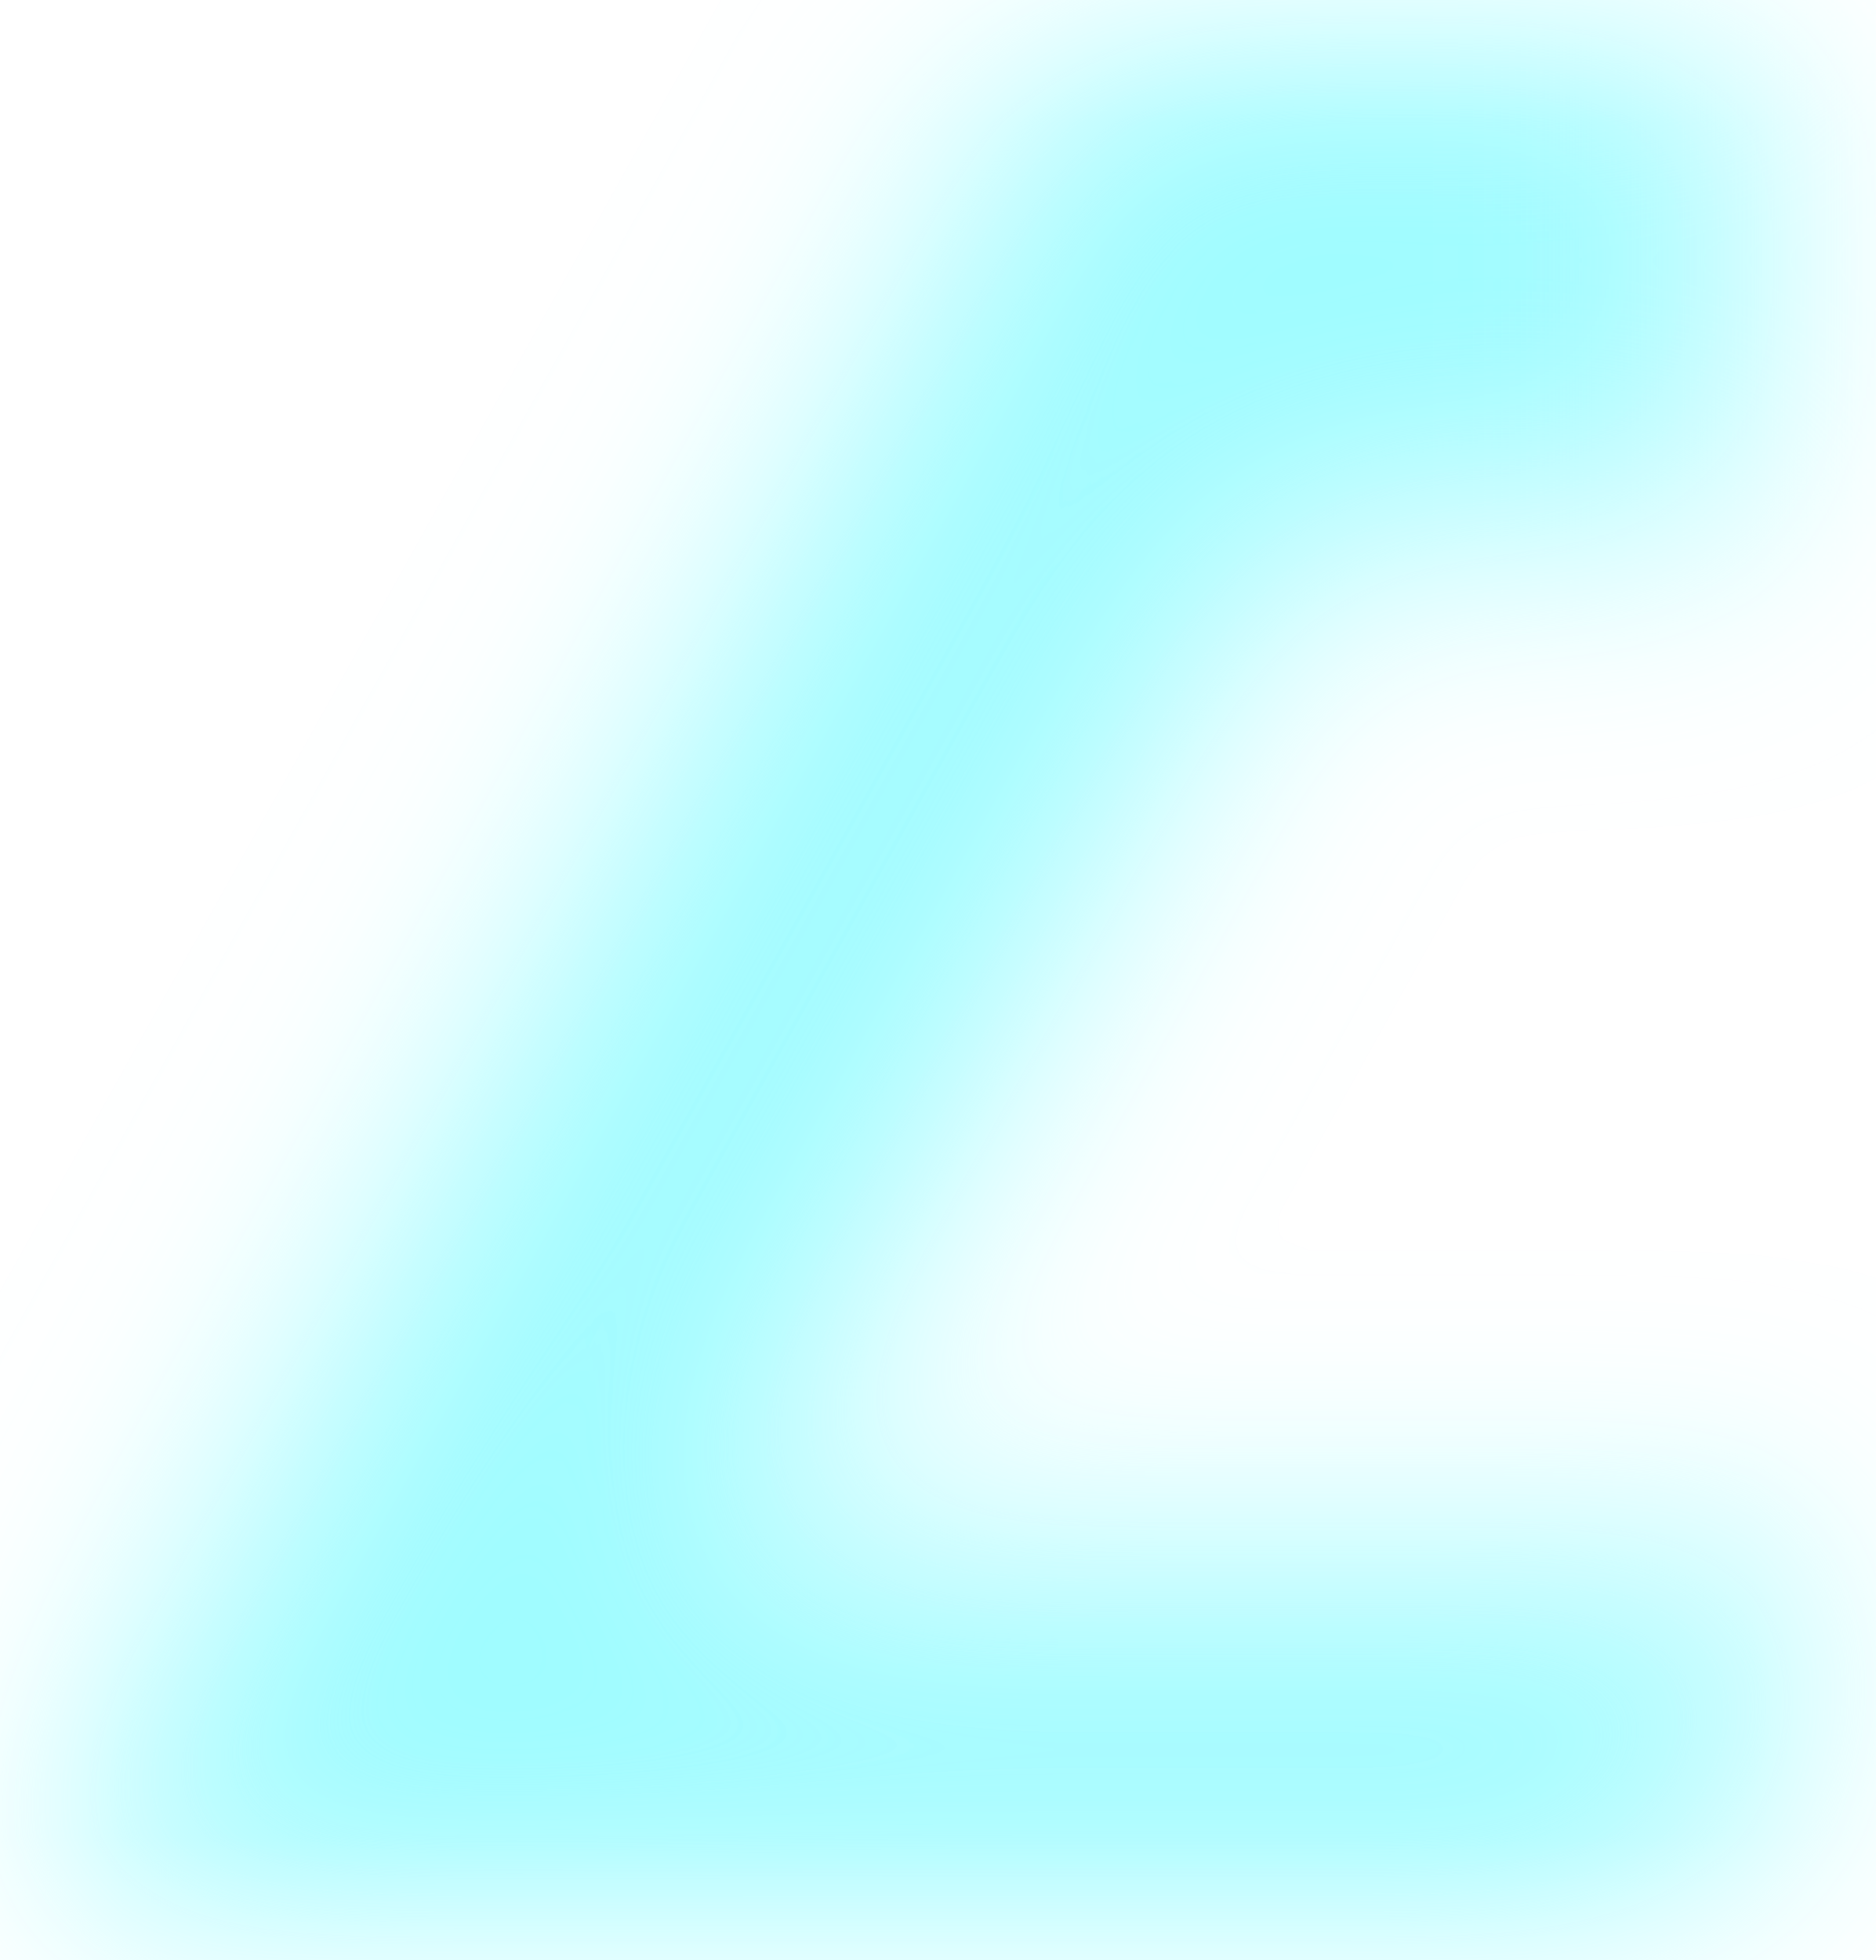
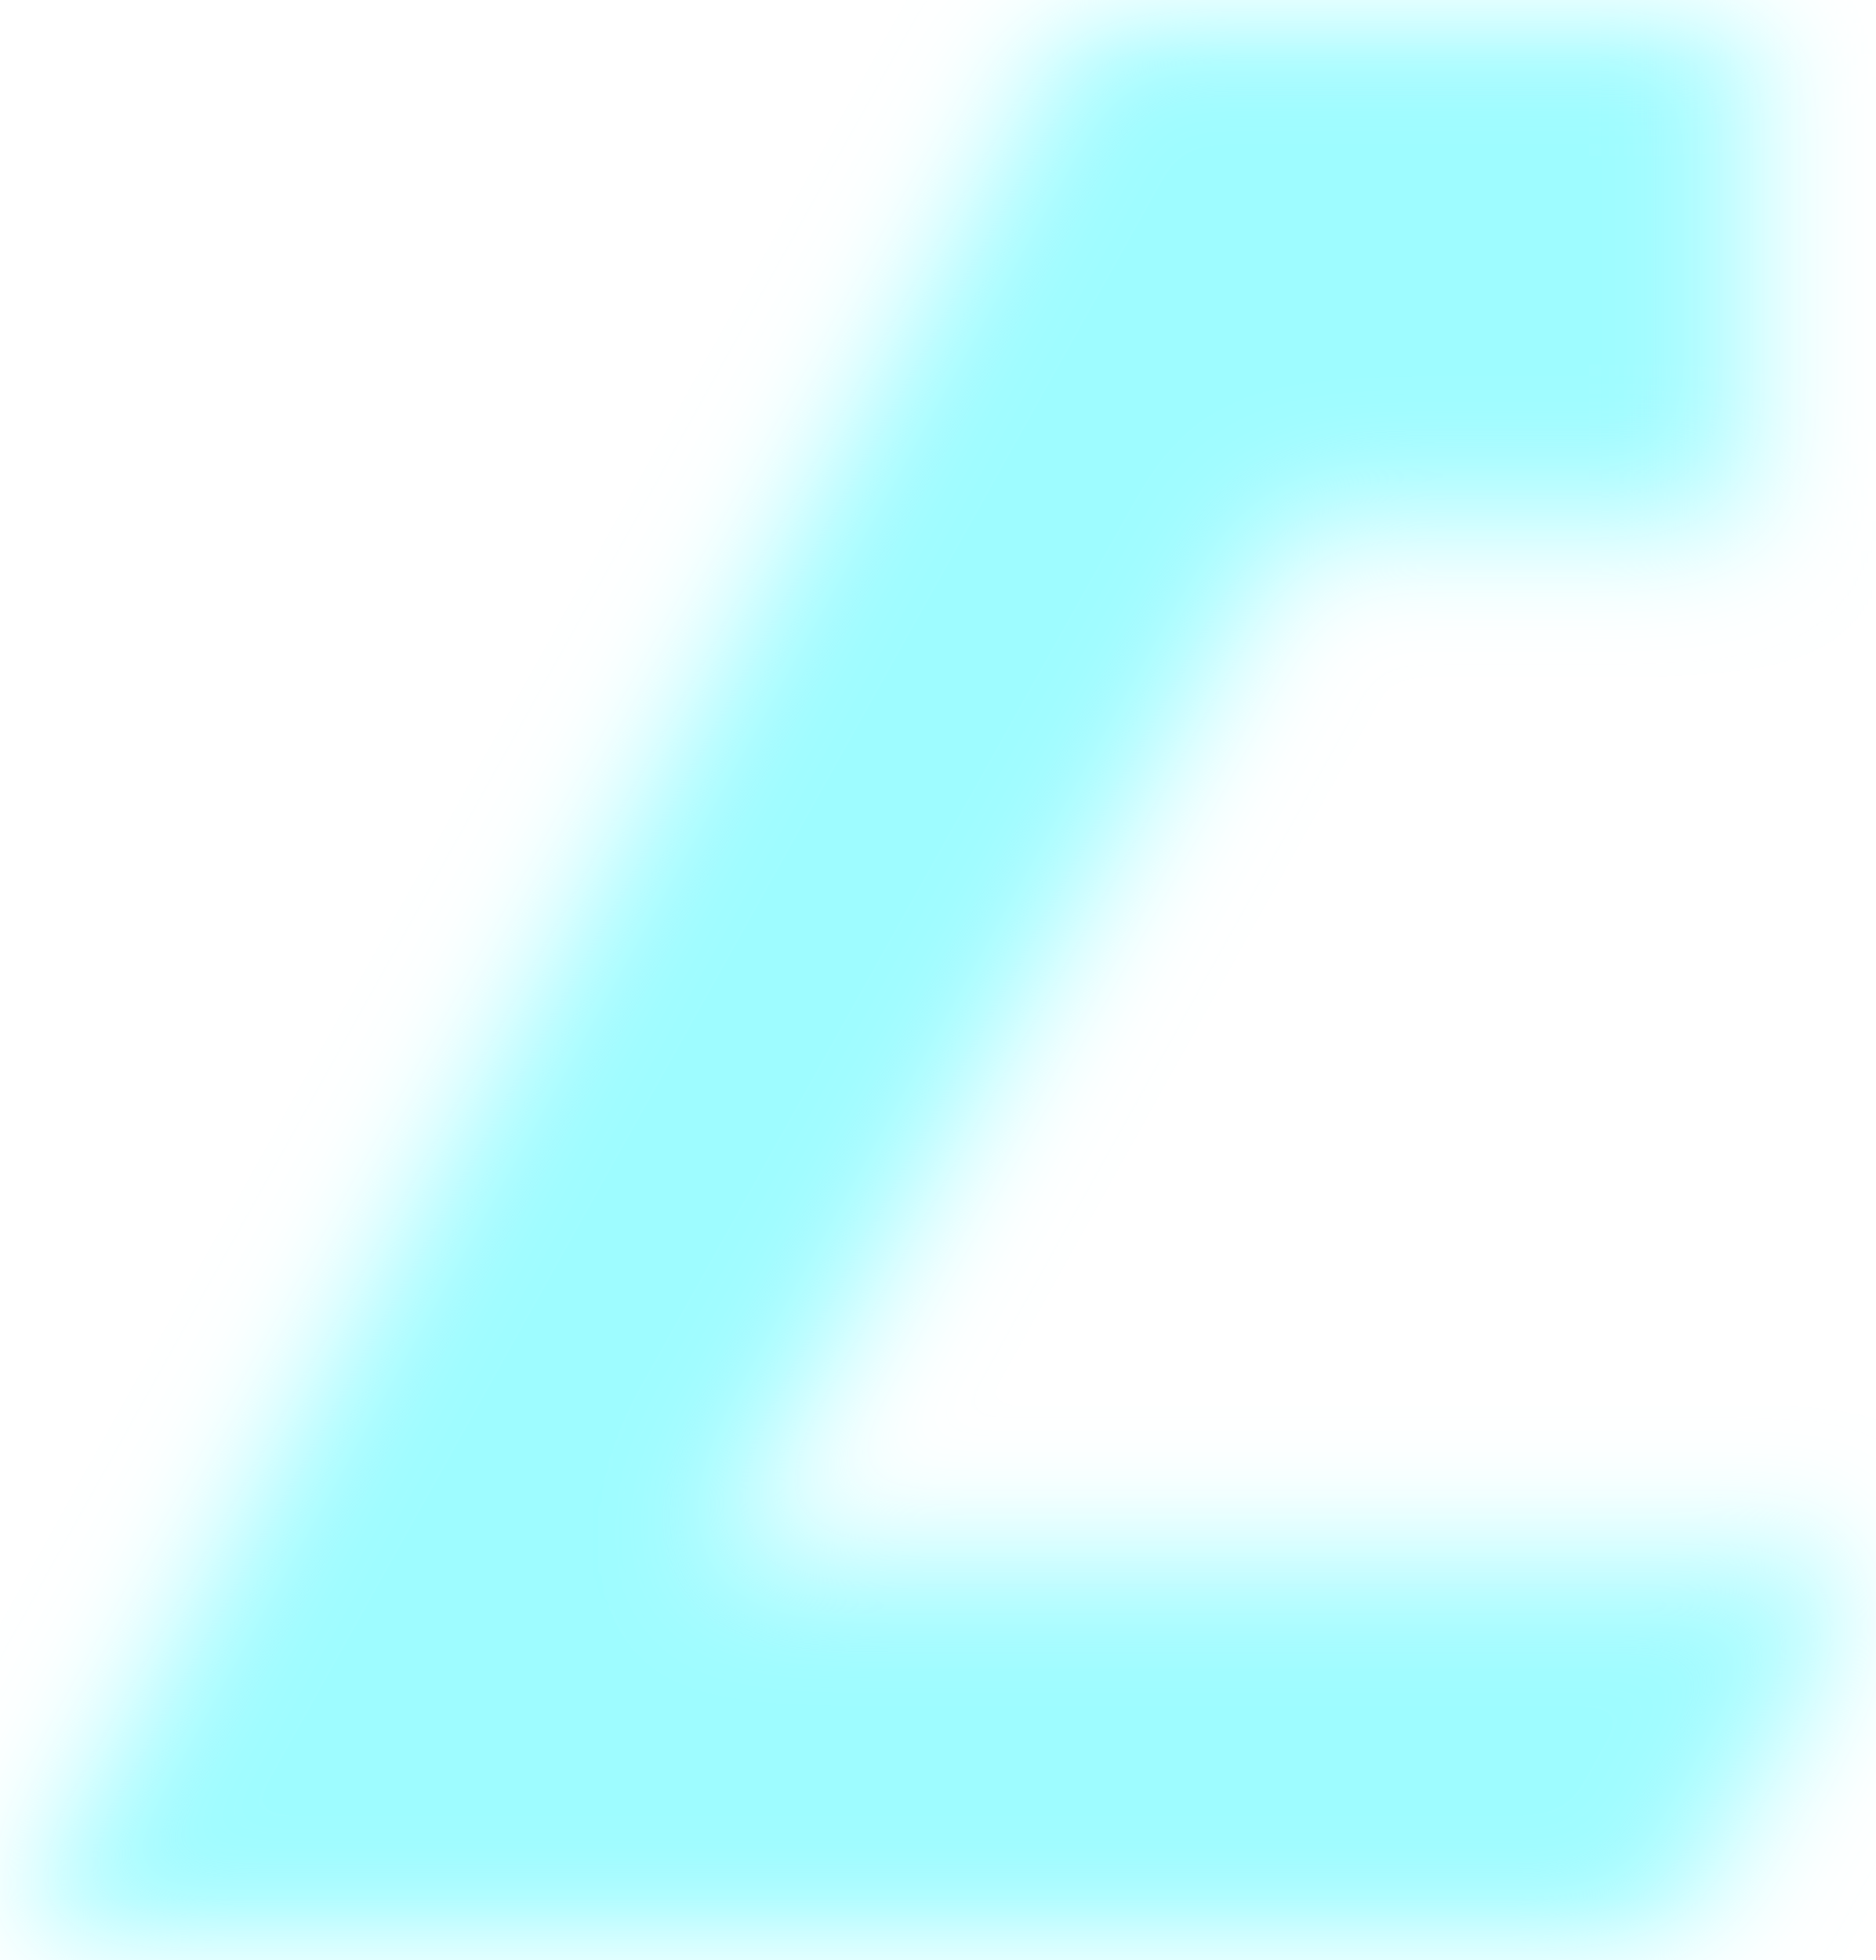
<svg xmlns="http://www.w3.org/2000/svg" id="svg2751" height="150" width="143.553" version="1.0">
  <defs id="defs2753" />
  <g id="layer1" transform="translate(-375.9267,204.0661)">
-     <path style="     fill:#9efcff;     filter:blur(10px);fill-opacity:1;stroke:none;stroke-width:6;stroke-linecap:butt;stroke-linejoin:round;stroke-miterlimit:4;stroke-dashoffset:3.6;stroke-opacity:1" id="rect3634" d="m 459.642,-204.066 -66.723,119.531 -16.992,30.469 h 126.561 l 16.992,-30.469 h -89.061 l 44.457,-79.688 h 34.644 v -39.844 h -12.378 -22.779 z" />
+     <path style="     fill:#9efcff;     filter:blur(5px);fill-opacity:1;stroke:none;stroke-width:6;stroke-linecap:butt;stroke-linejoin:round;stroke-miterlimit:4;stroke-dashoffset:3.6;stroke-opacity:1" id="rect3634" d="m 459.642,-204.066 -66.723,119.531 -16.992,30.469 h 126.561 l 16.992,-30.469 h -89.061 l 44.457,-79.688 h 34.644 v -39.844 h -12.378 -22.779 z" />
  </g>
</svg>
